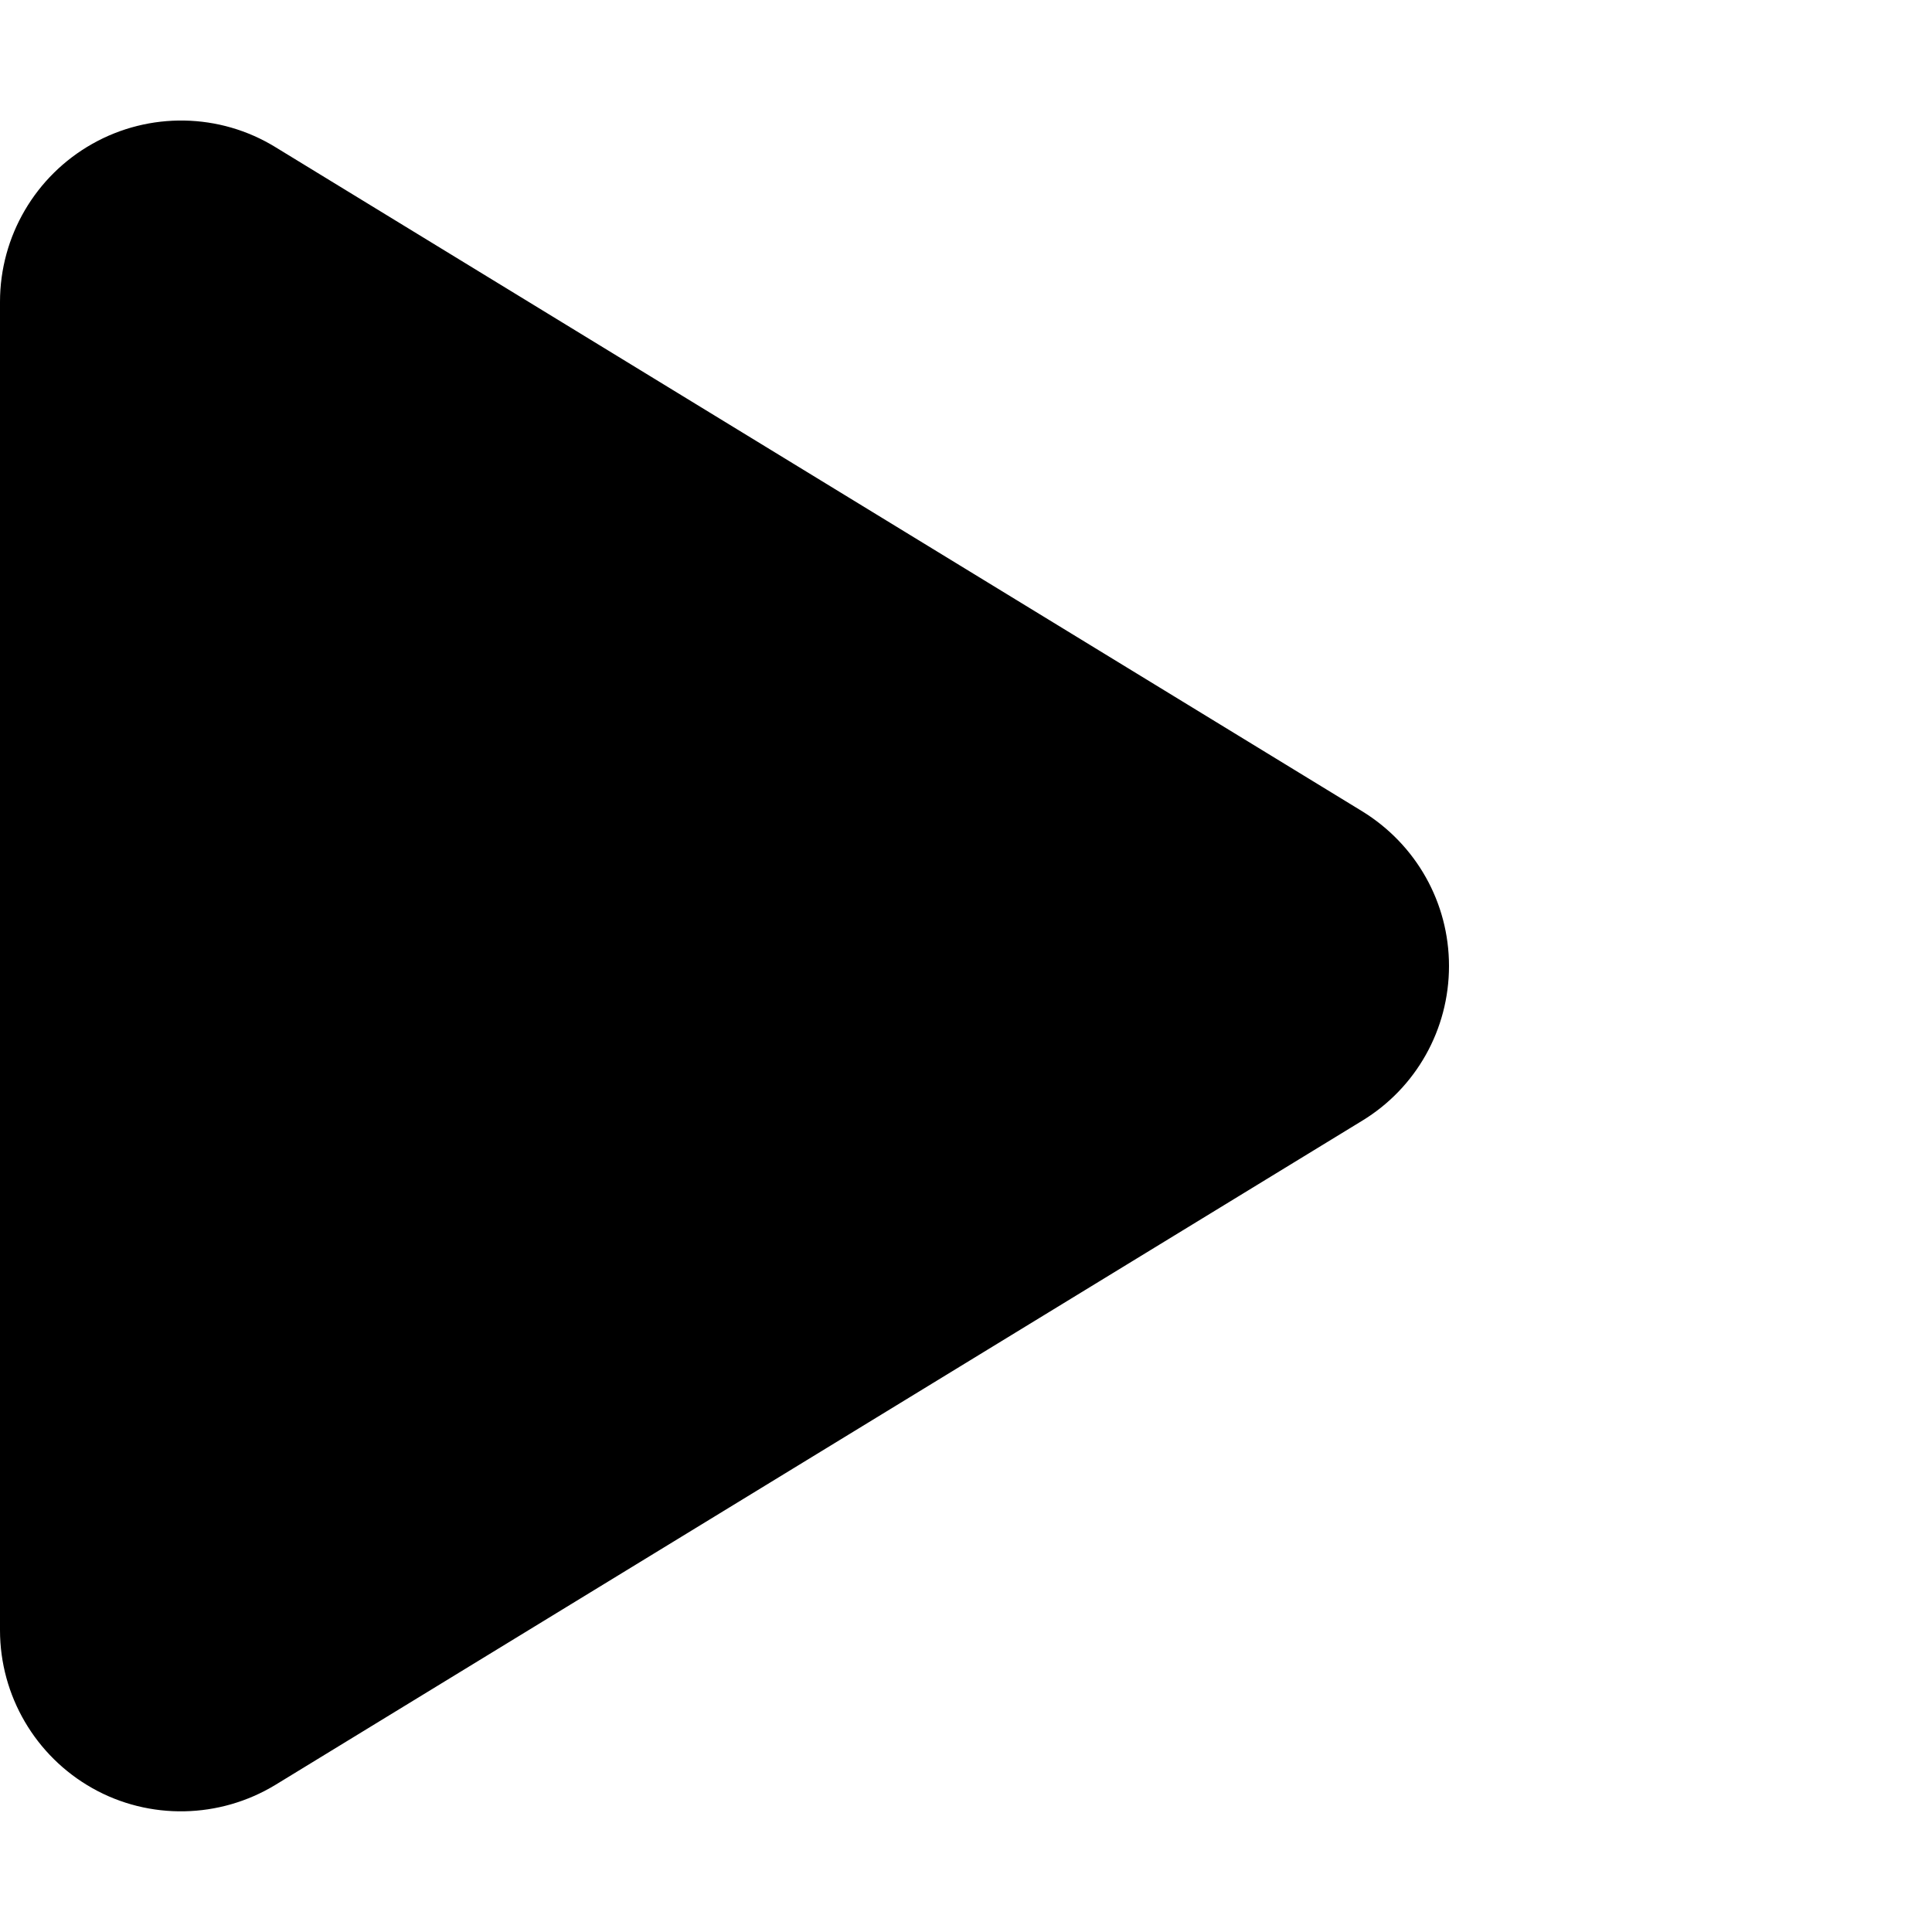
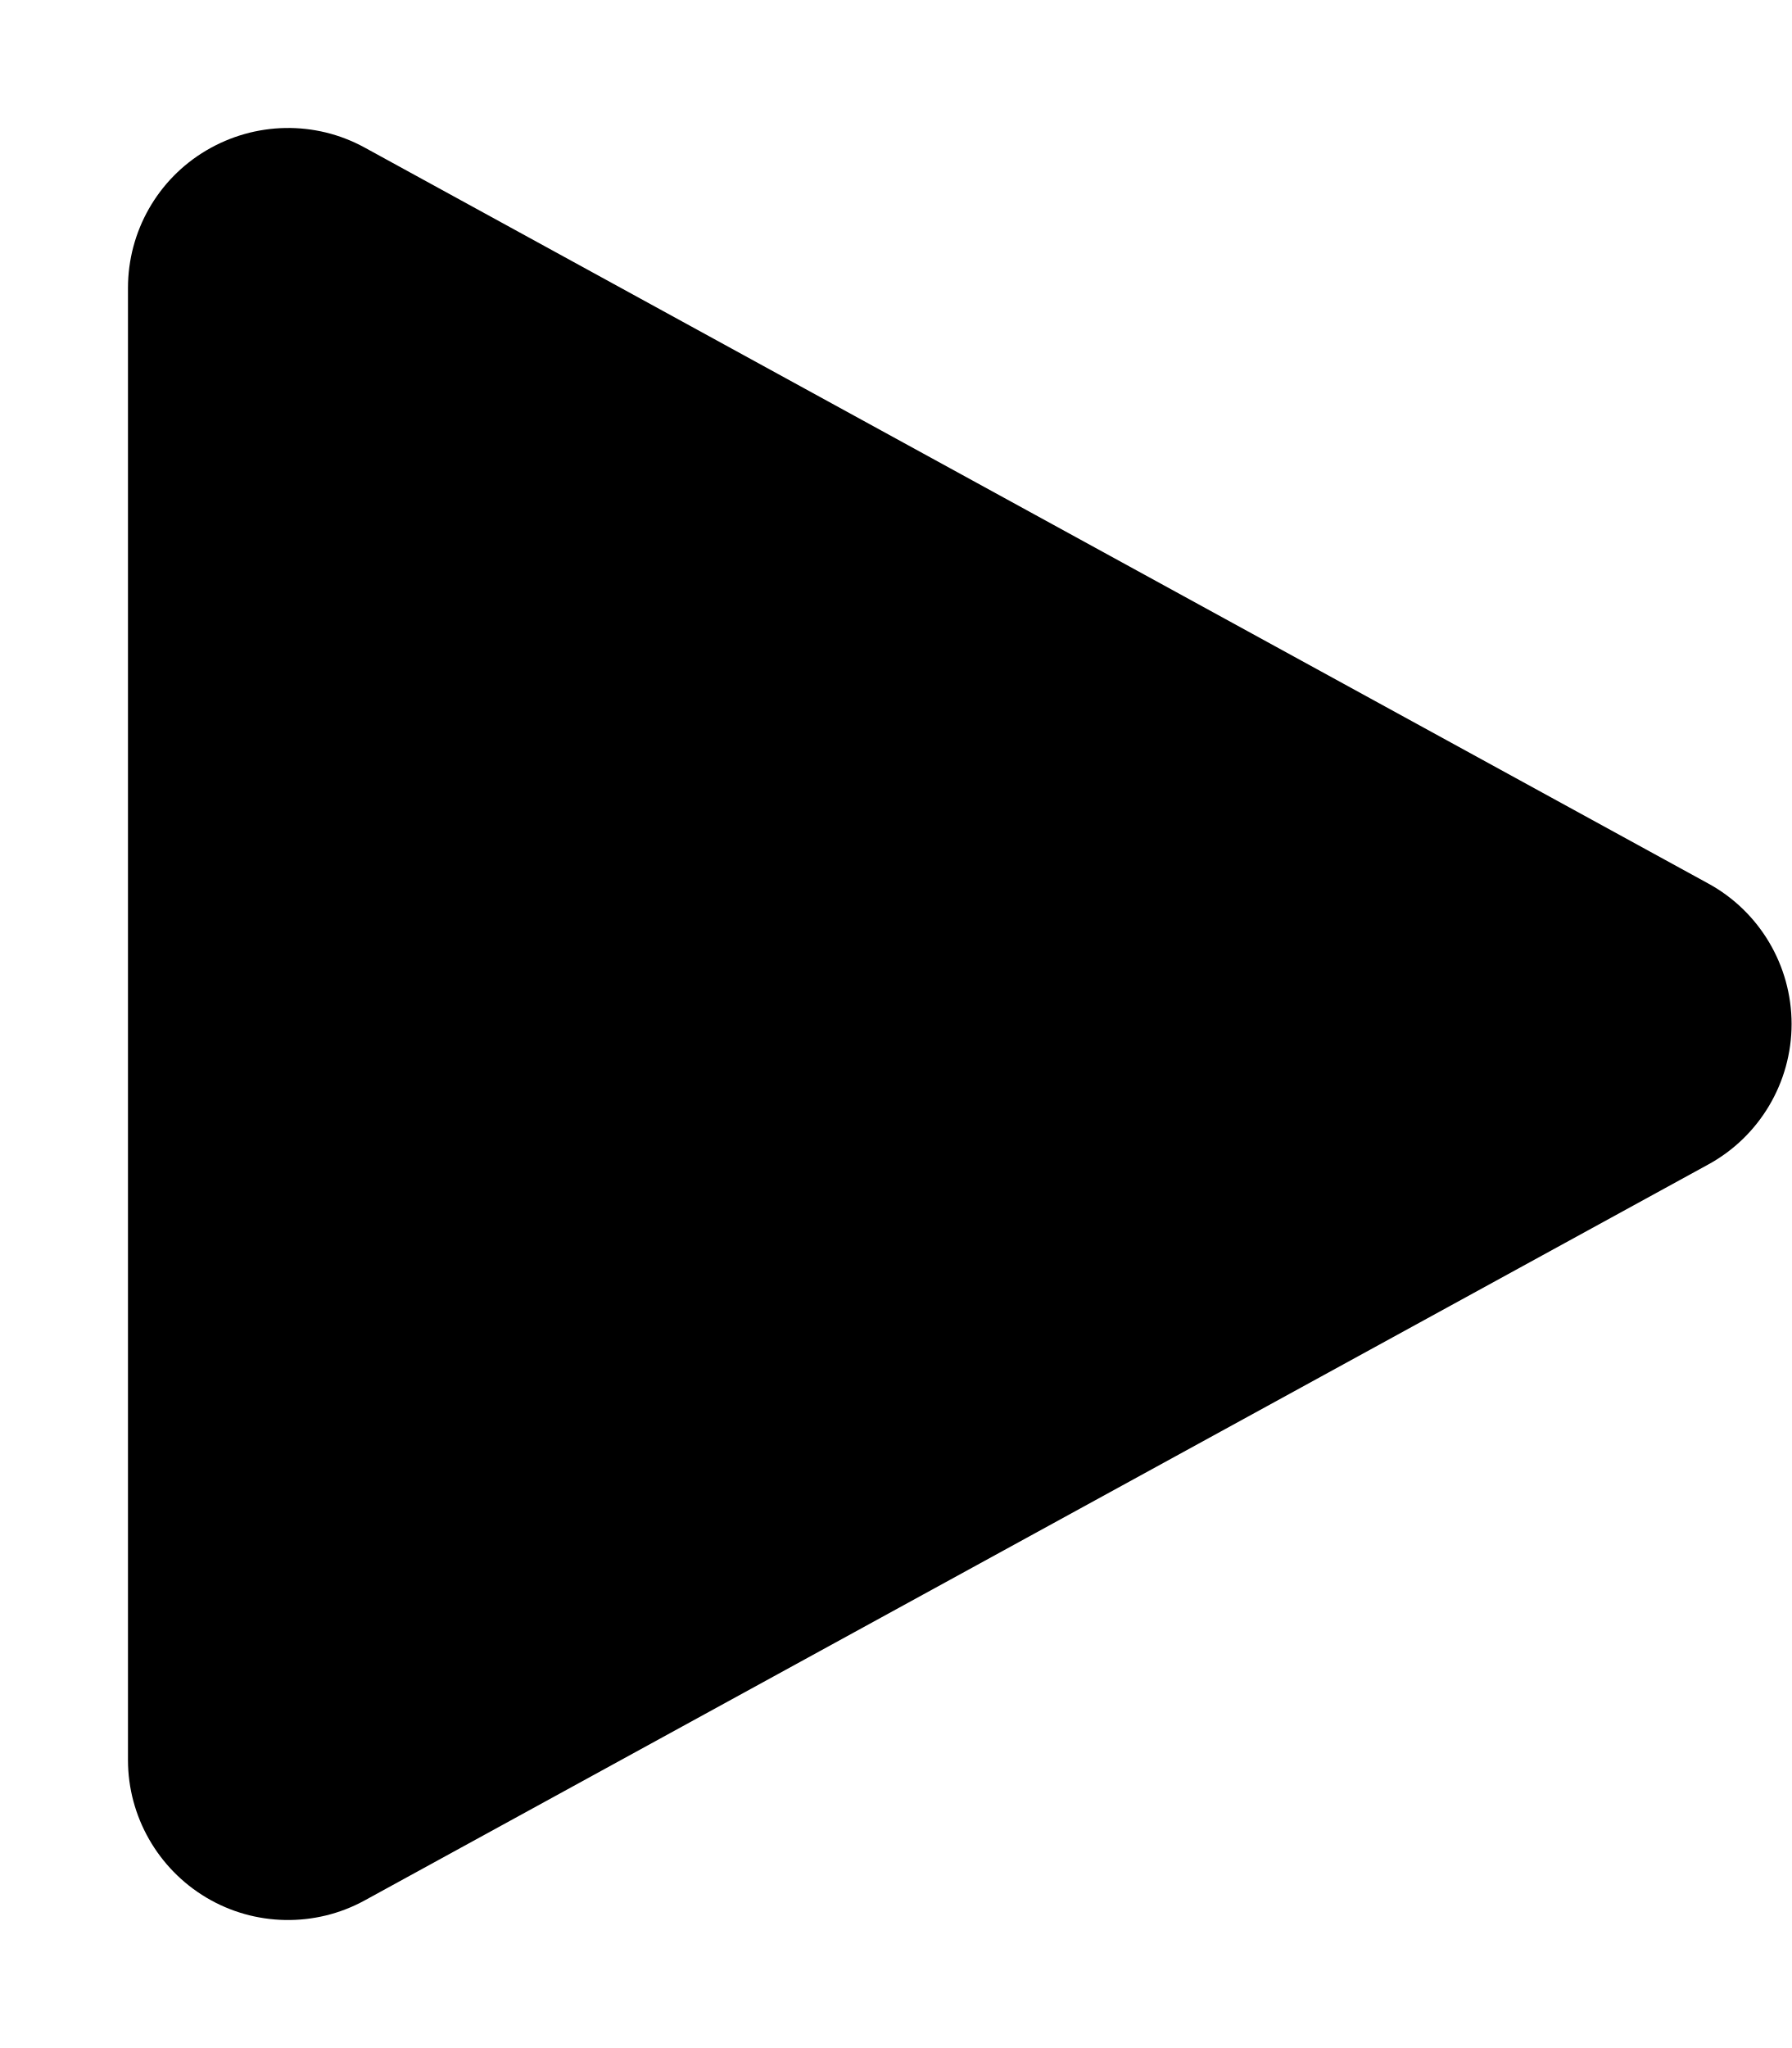
- <svg xmlns="http://www.w3.org/2000/svg" viewBox="0 0 512 512">
-   <path d="M73 39c-14.8-9.1-33.4-9.4-48.5-.9S0 62.6 0 80V432c0 17.4 9.4 33.4 24.5 41.9s33.7 8.1 48.5-.9L361 297c14.3-8.7 23-24.2 23-41s-8.7-32.2-23-41L73 39z" />
+ <svg xmlns="http://www.w3.org/2000/svg" width="112" height="128" viewBox="0 0 448 512">
+   <path fill="#000000" d="M91.2 36.9c-12.4-6.8-27.4-6.5-39.6.7S32 57.9 32 72v368c0 14.1 7.5 27.2 19.6 34.4s27.2 7.5 39.6.7l336-184c12.8-7 20.8-20.5 20.8-35.1s-8-28.1-20.8-35.1z" />
</svg>
